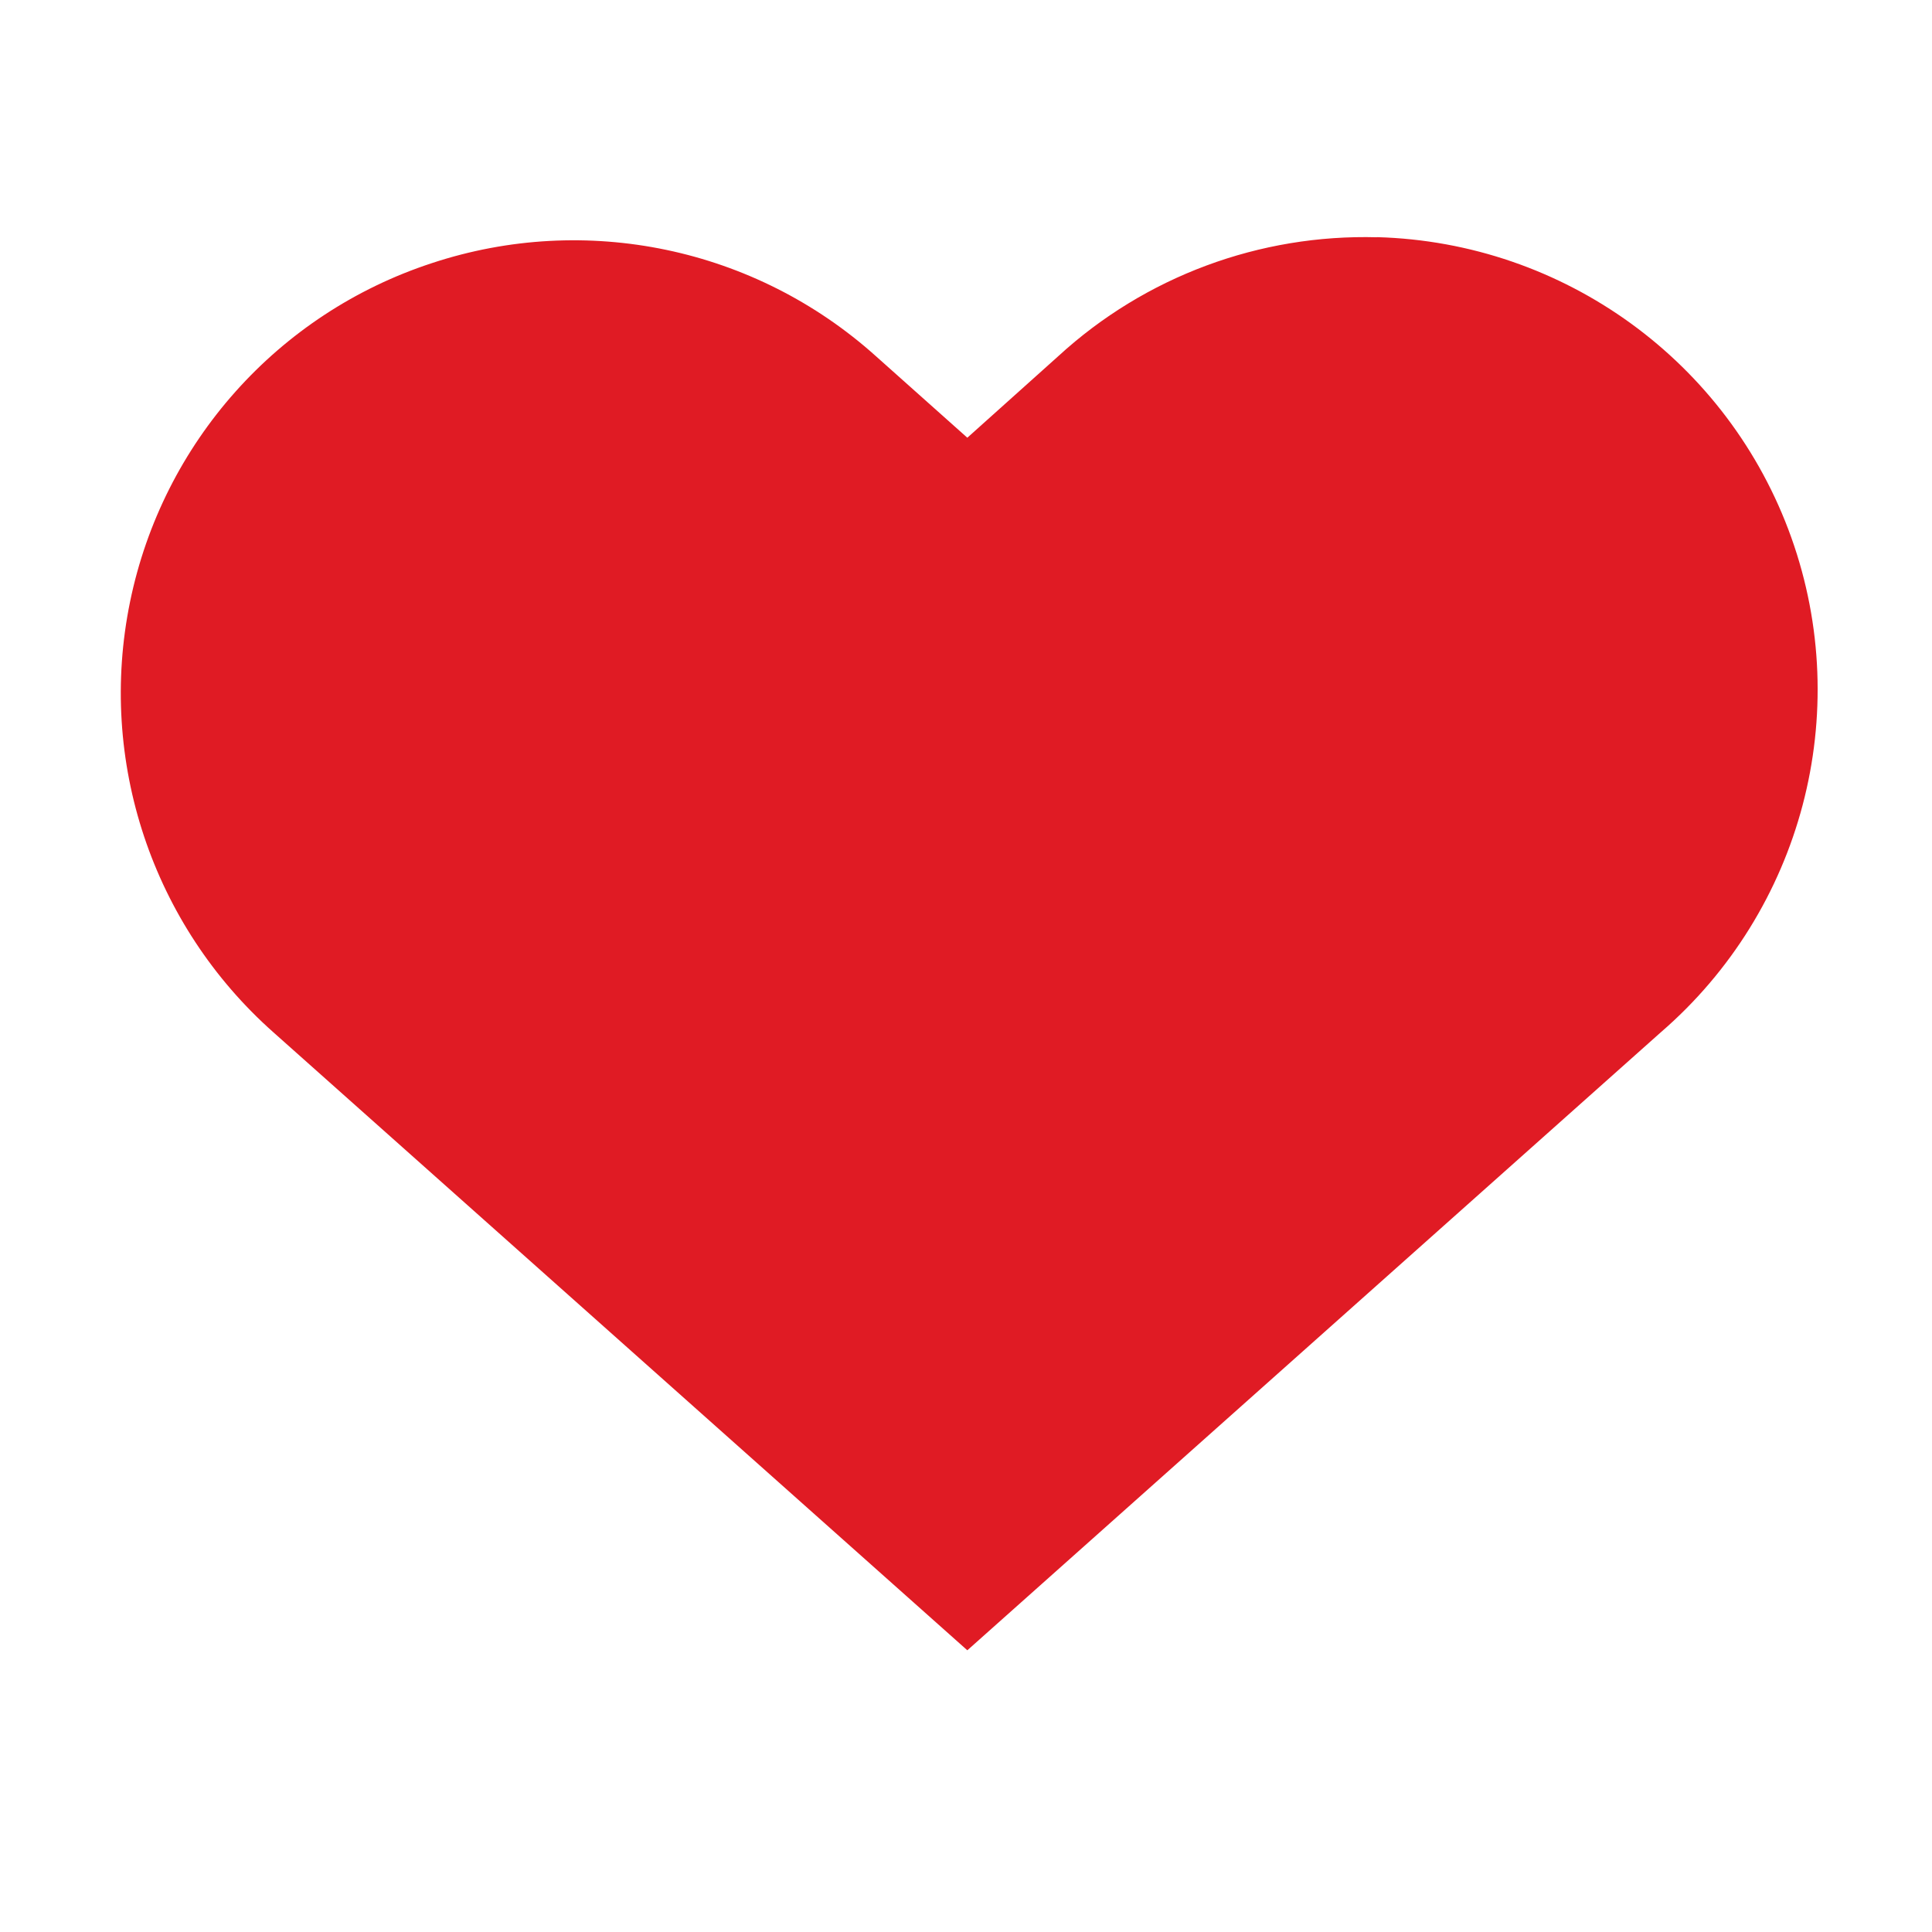
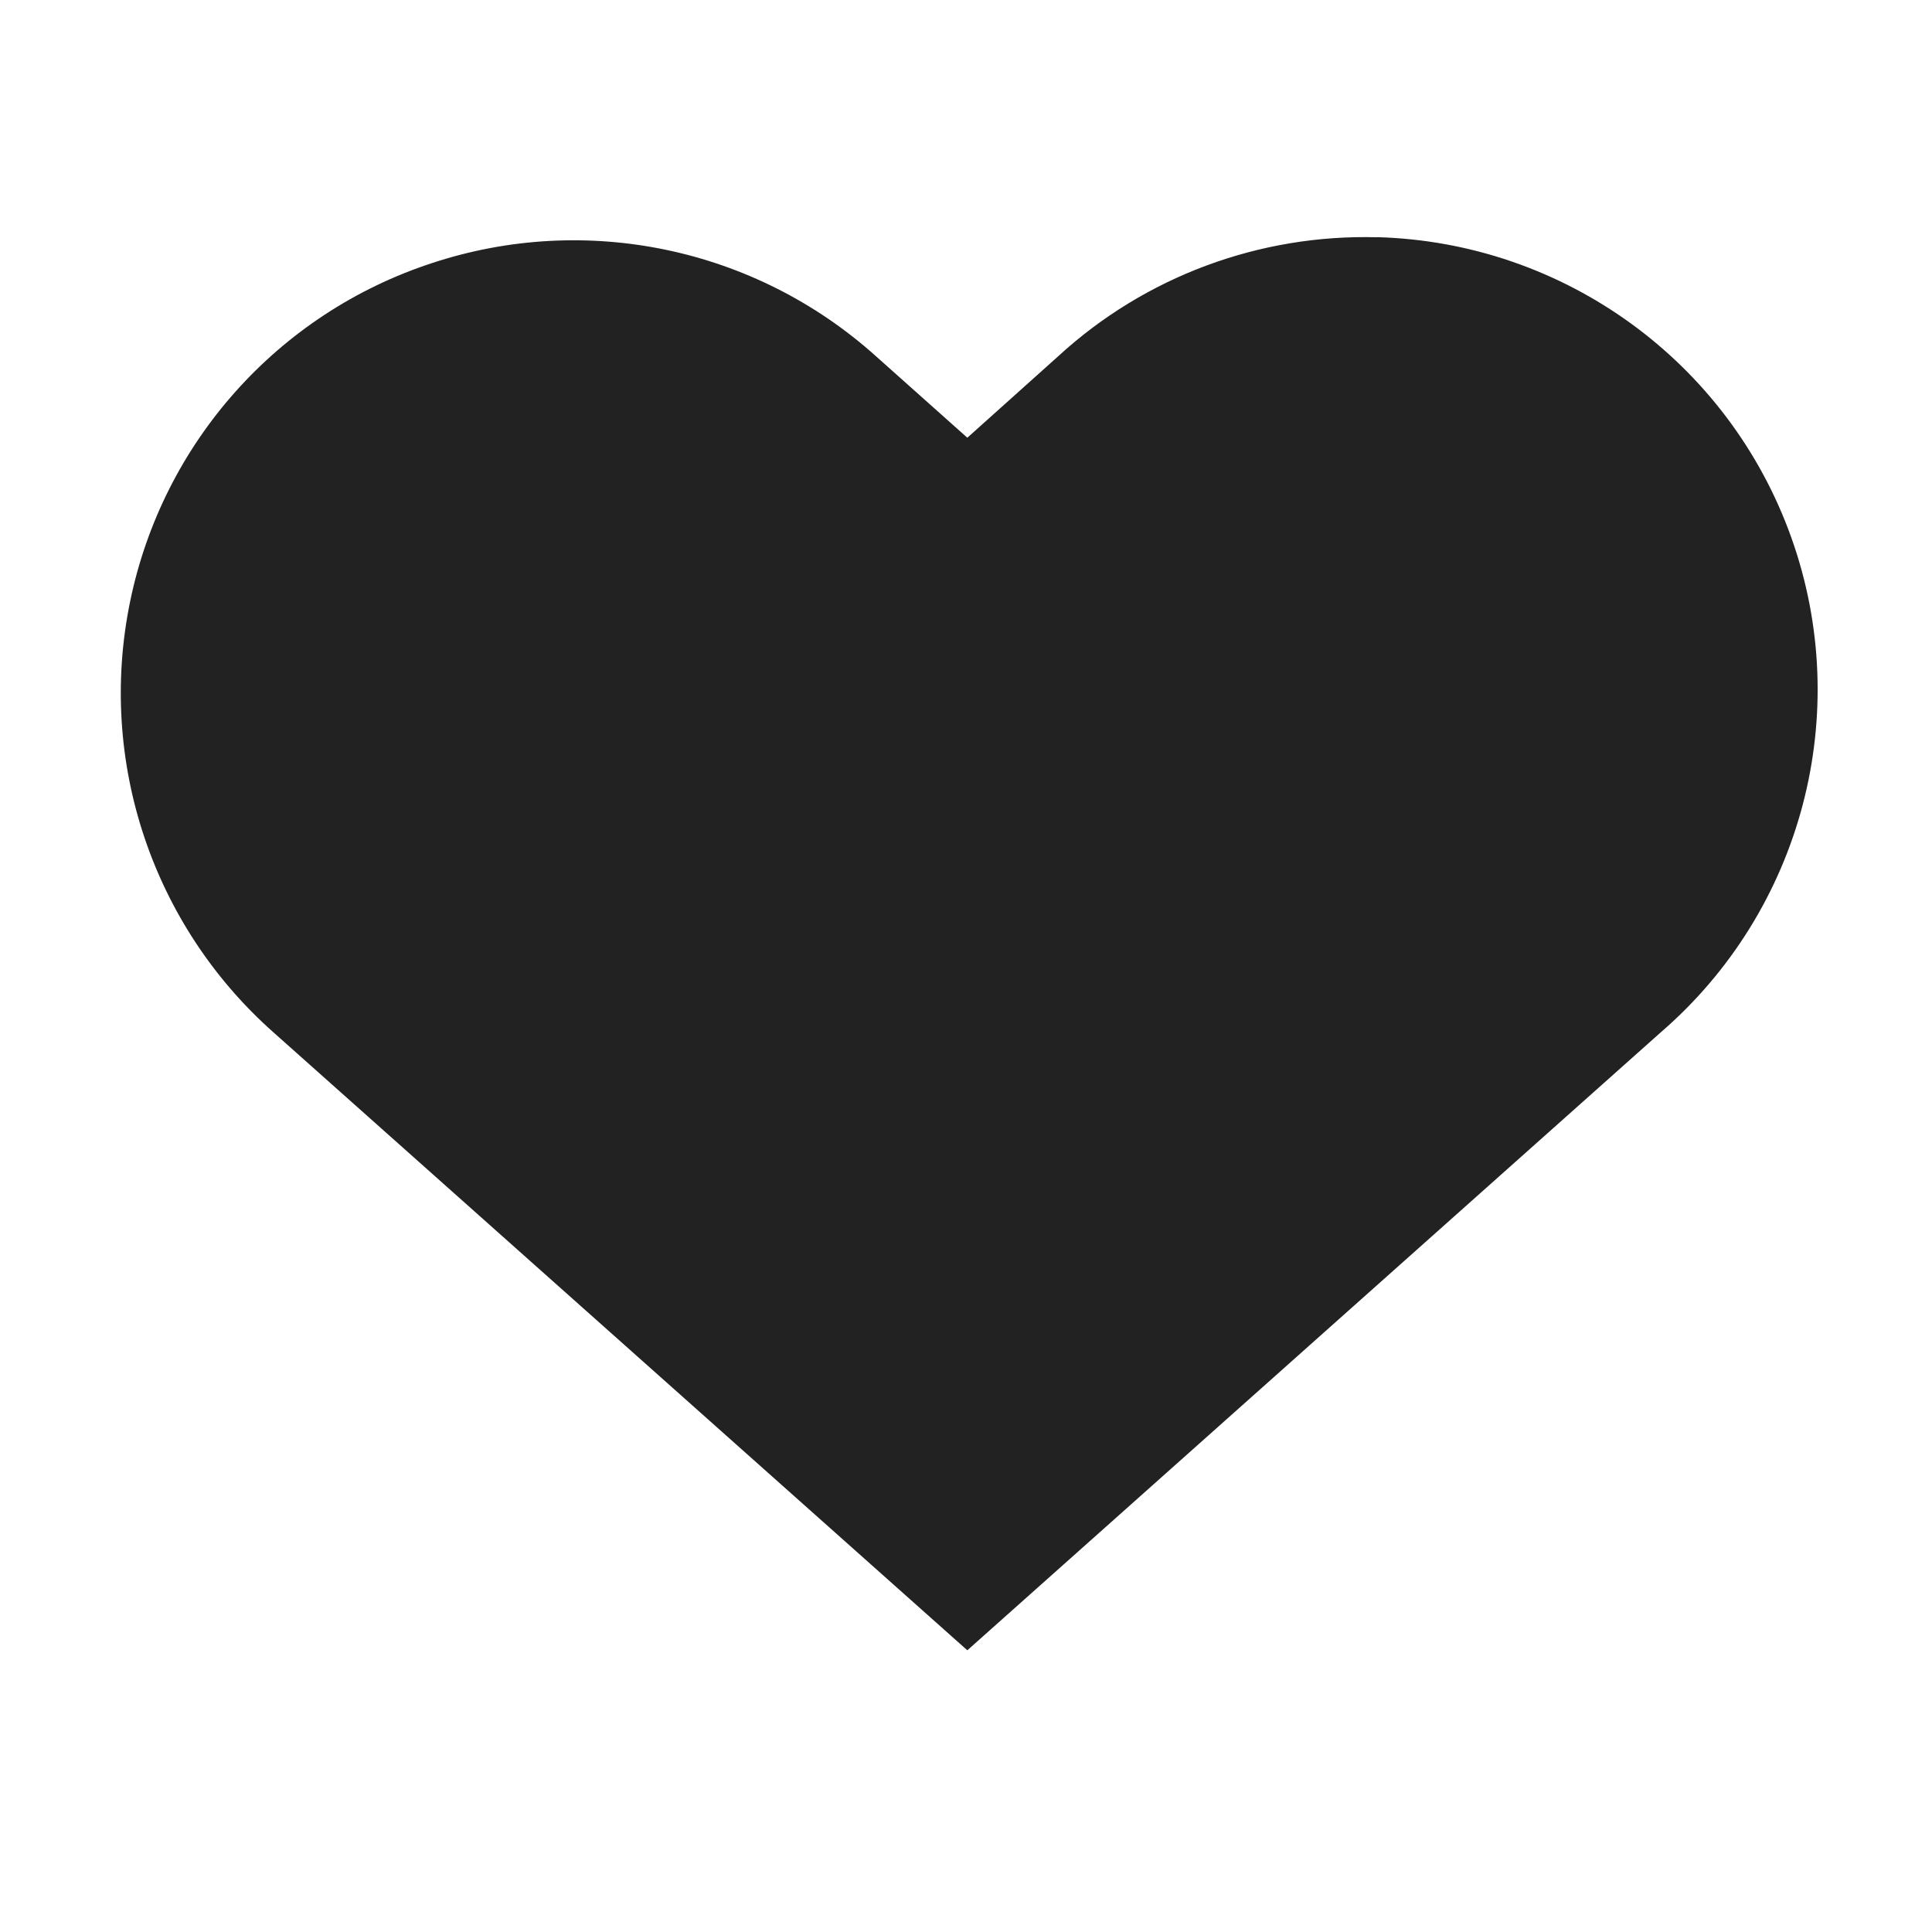
<svg xmlns="http://www.w3.org/2000/svg" height="16px" viewBox="0 0 16 16" width="16px">
-   <path d="m 11.406 1.965 c -0.973 -0.027 -1.922 0.324 -2.641 0.984 l -0.754 0.676 l -0.758 -0.676 c -1 -0.898 -2.402 -1.191 -3.676 -0.77 c -1.277 0.418 -2.23 1.488 -2.5 2.805 s 0.184 2.676 1.188 3.566 l 5.746 5.117 l 5.742 -5.117 c 1.172 -1.012 1.602 -2.641 1.082 -4.098 c -0.52 -1.457 -1.883 -2.445 -3.43 -2.488 z m 0 0" fill="#E01B24" />
+   <path d="m 11.406 1.965 c -0.973 -0.027 -1.922 0.324 -2.641 0.984 l -0.754 0.676 l -0.758 -0.676 c -1 -0.898 -2.402 -1.191 -3.676 -0.77 c -1.277 0.418 -2.23 1.488 -2.5 2.805 s 0.184 2.676 1.188 3.566 l 5.746 5.117 l 5.742 -5.117 c 1.172 -1.012 1.602 -2.641 1.082 -4.098 c -0.52 -1.457 -1.883 -2.445 -3.43 -2.488 z m 0 0" fill="#222222" />
</svg>
